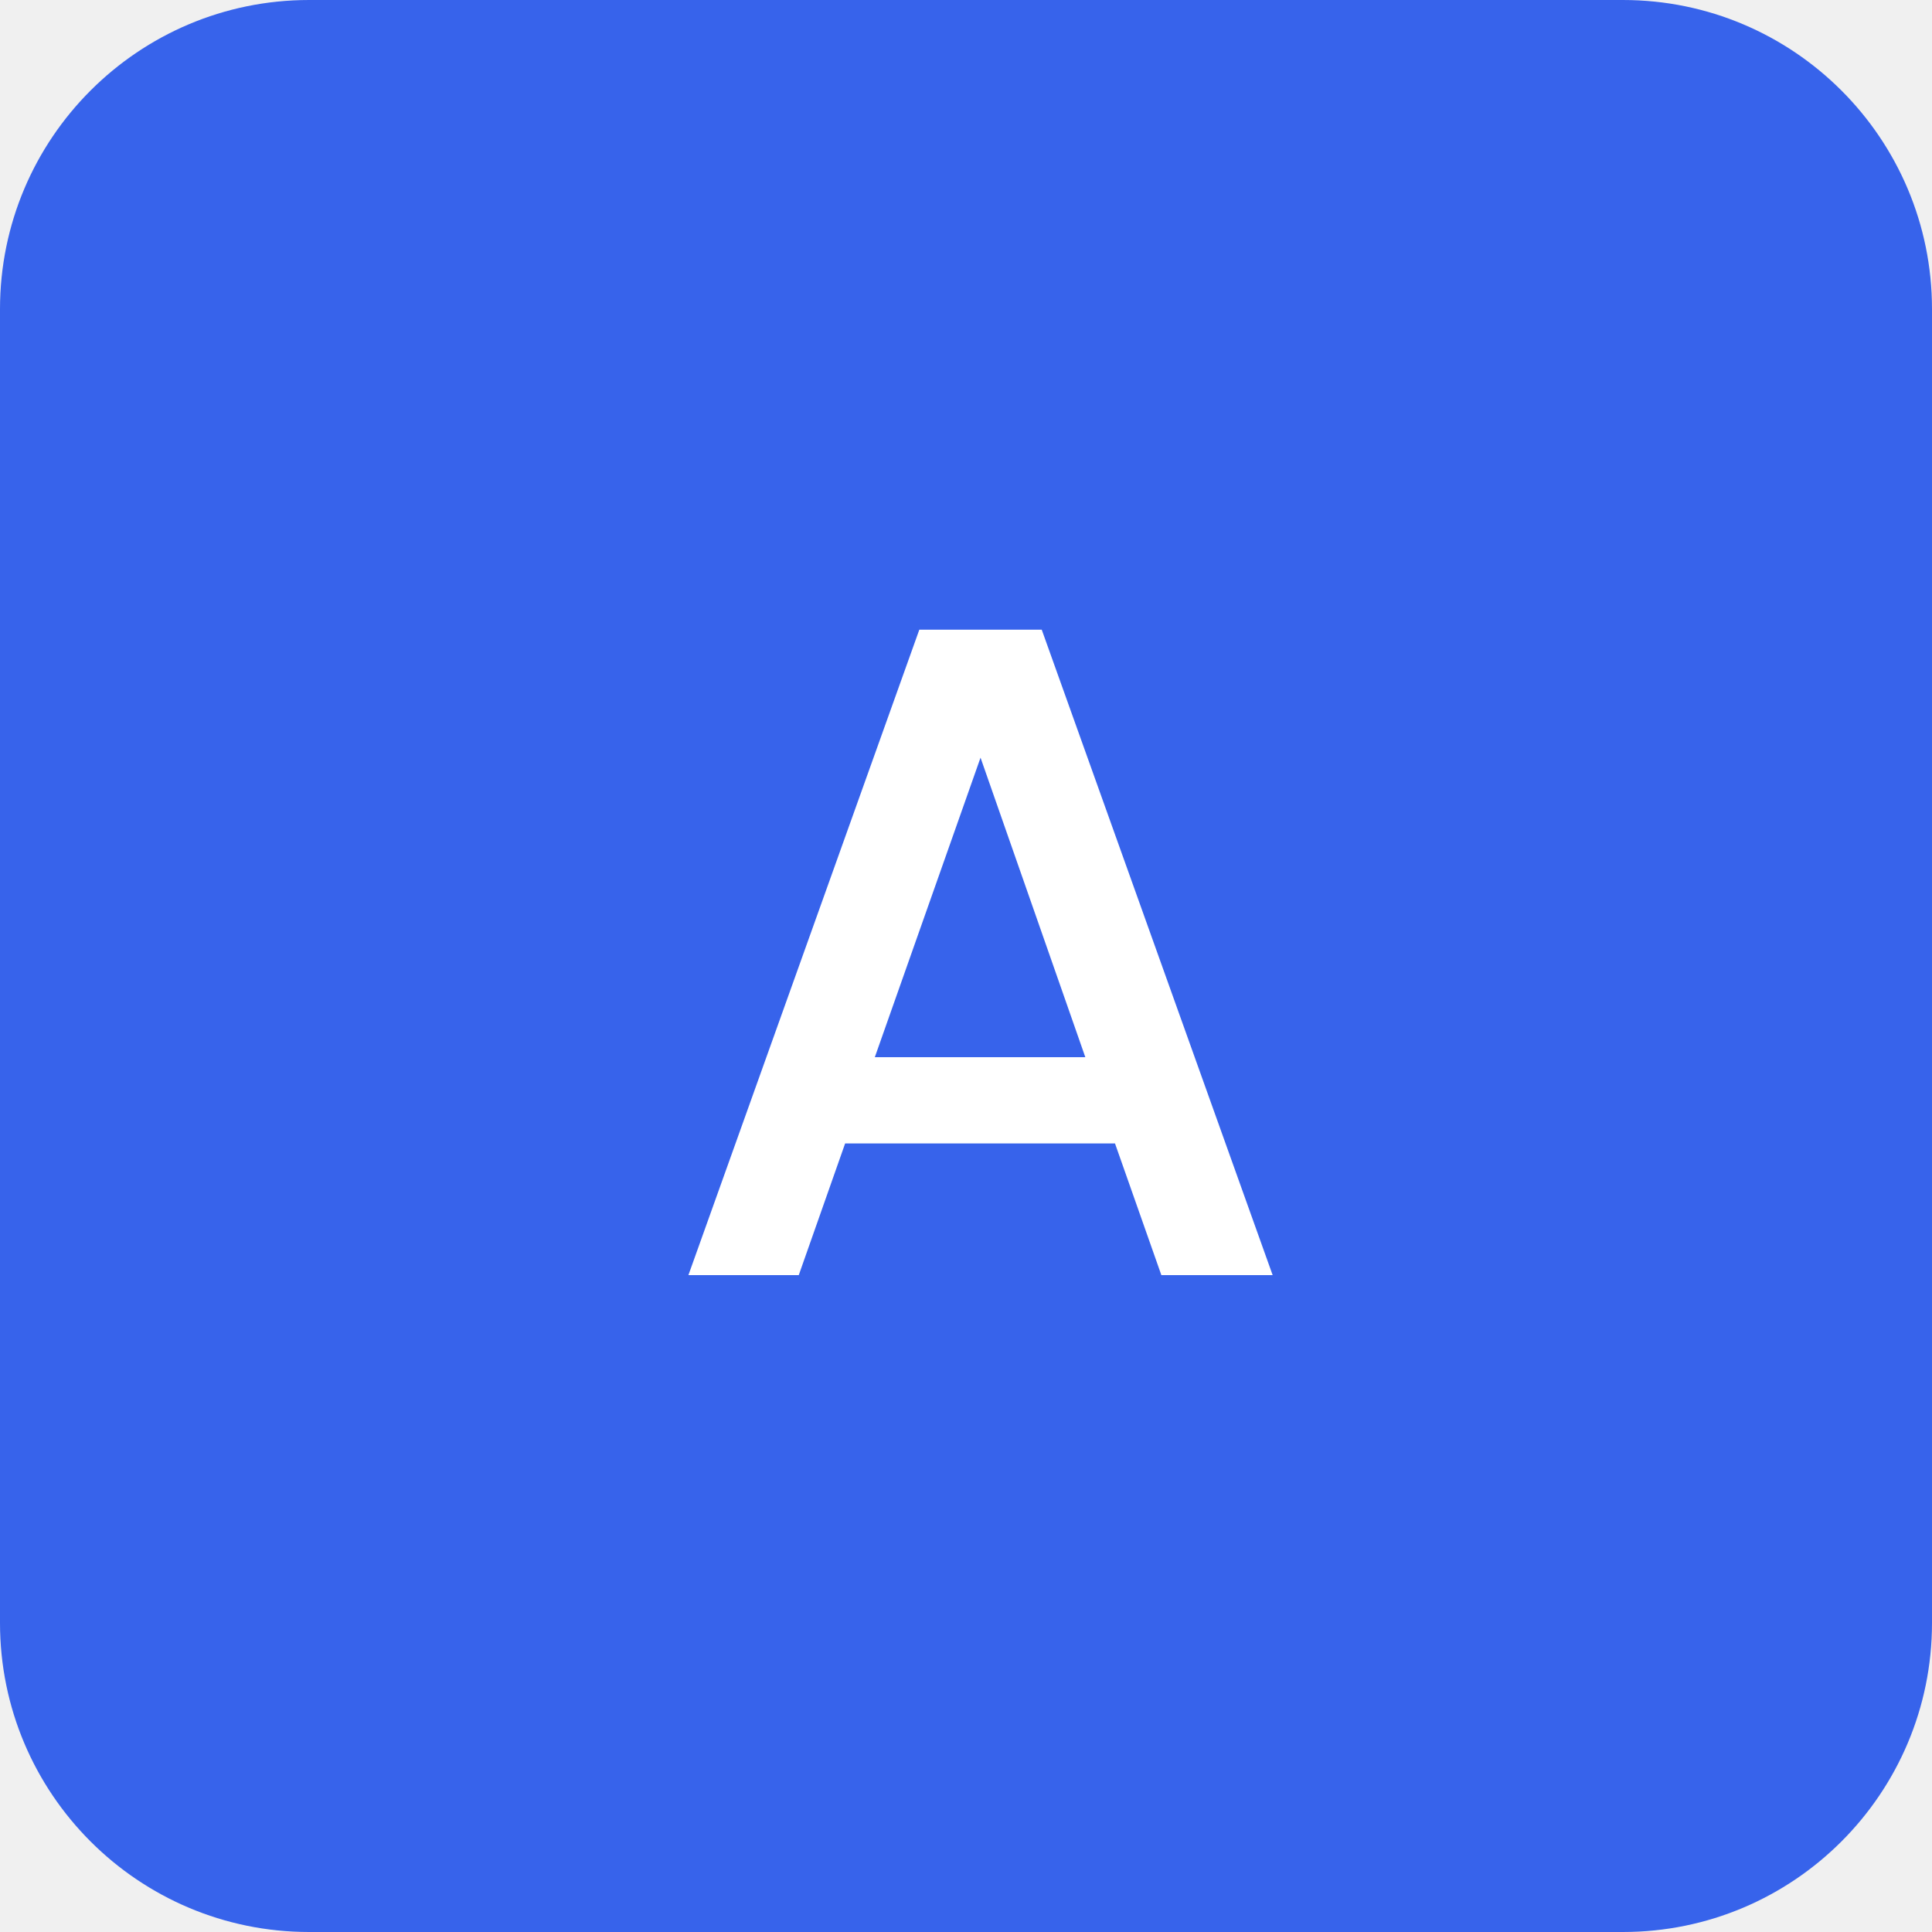
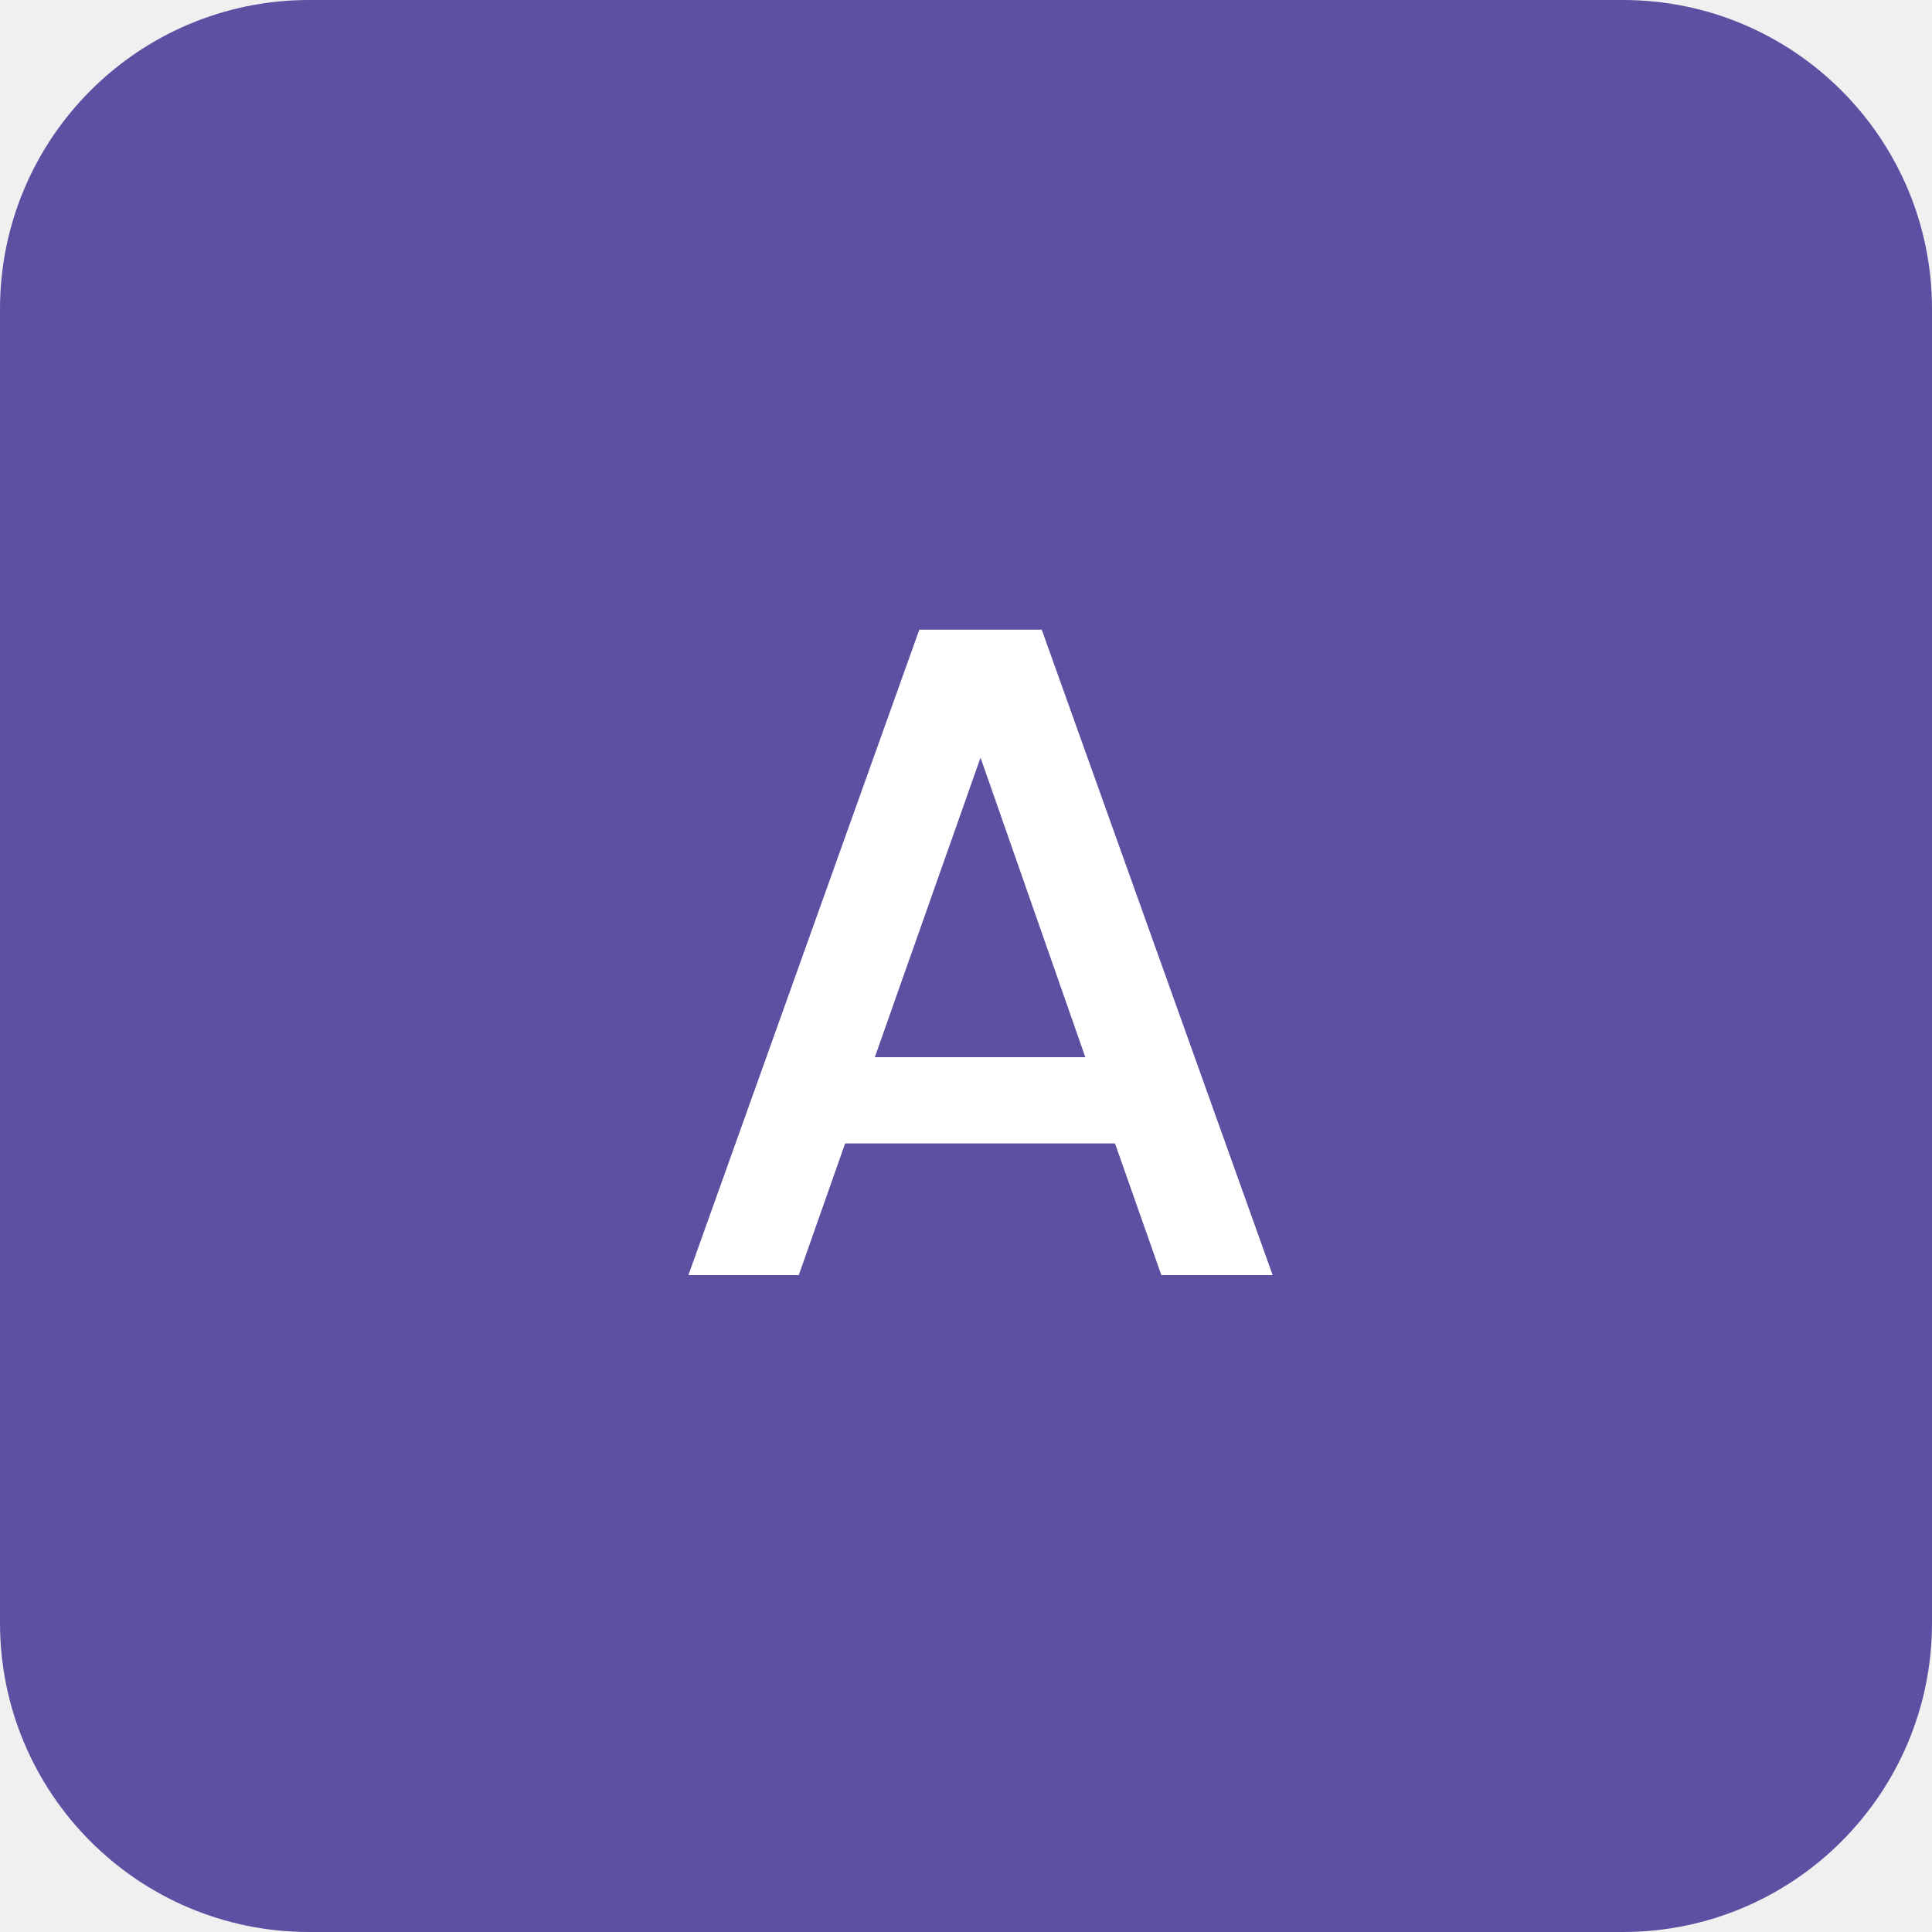
<svg xmlns="http://www.w3.org/2000/svg" width="50" height="50" viewBox="0 0 50 50" fill="none">
-   <rect width="50" height="50" rx="8" fill="#3763EB" />
+   <rect width="50" height="50" rx="8" fill="#5D50A2" />
  <path d="M28.856 29.592H21.872L20.672 33H17.816L23.792 16.296H26.96L32.936 33H30.056L28.856 29.592ZM28.088 27.36L25.376 19.608L22.64 27.36H28.088Z" fill="white" />
</svg>
